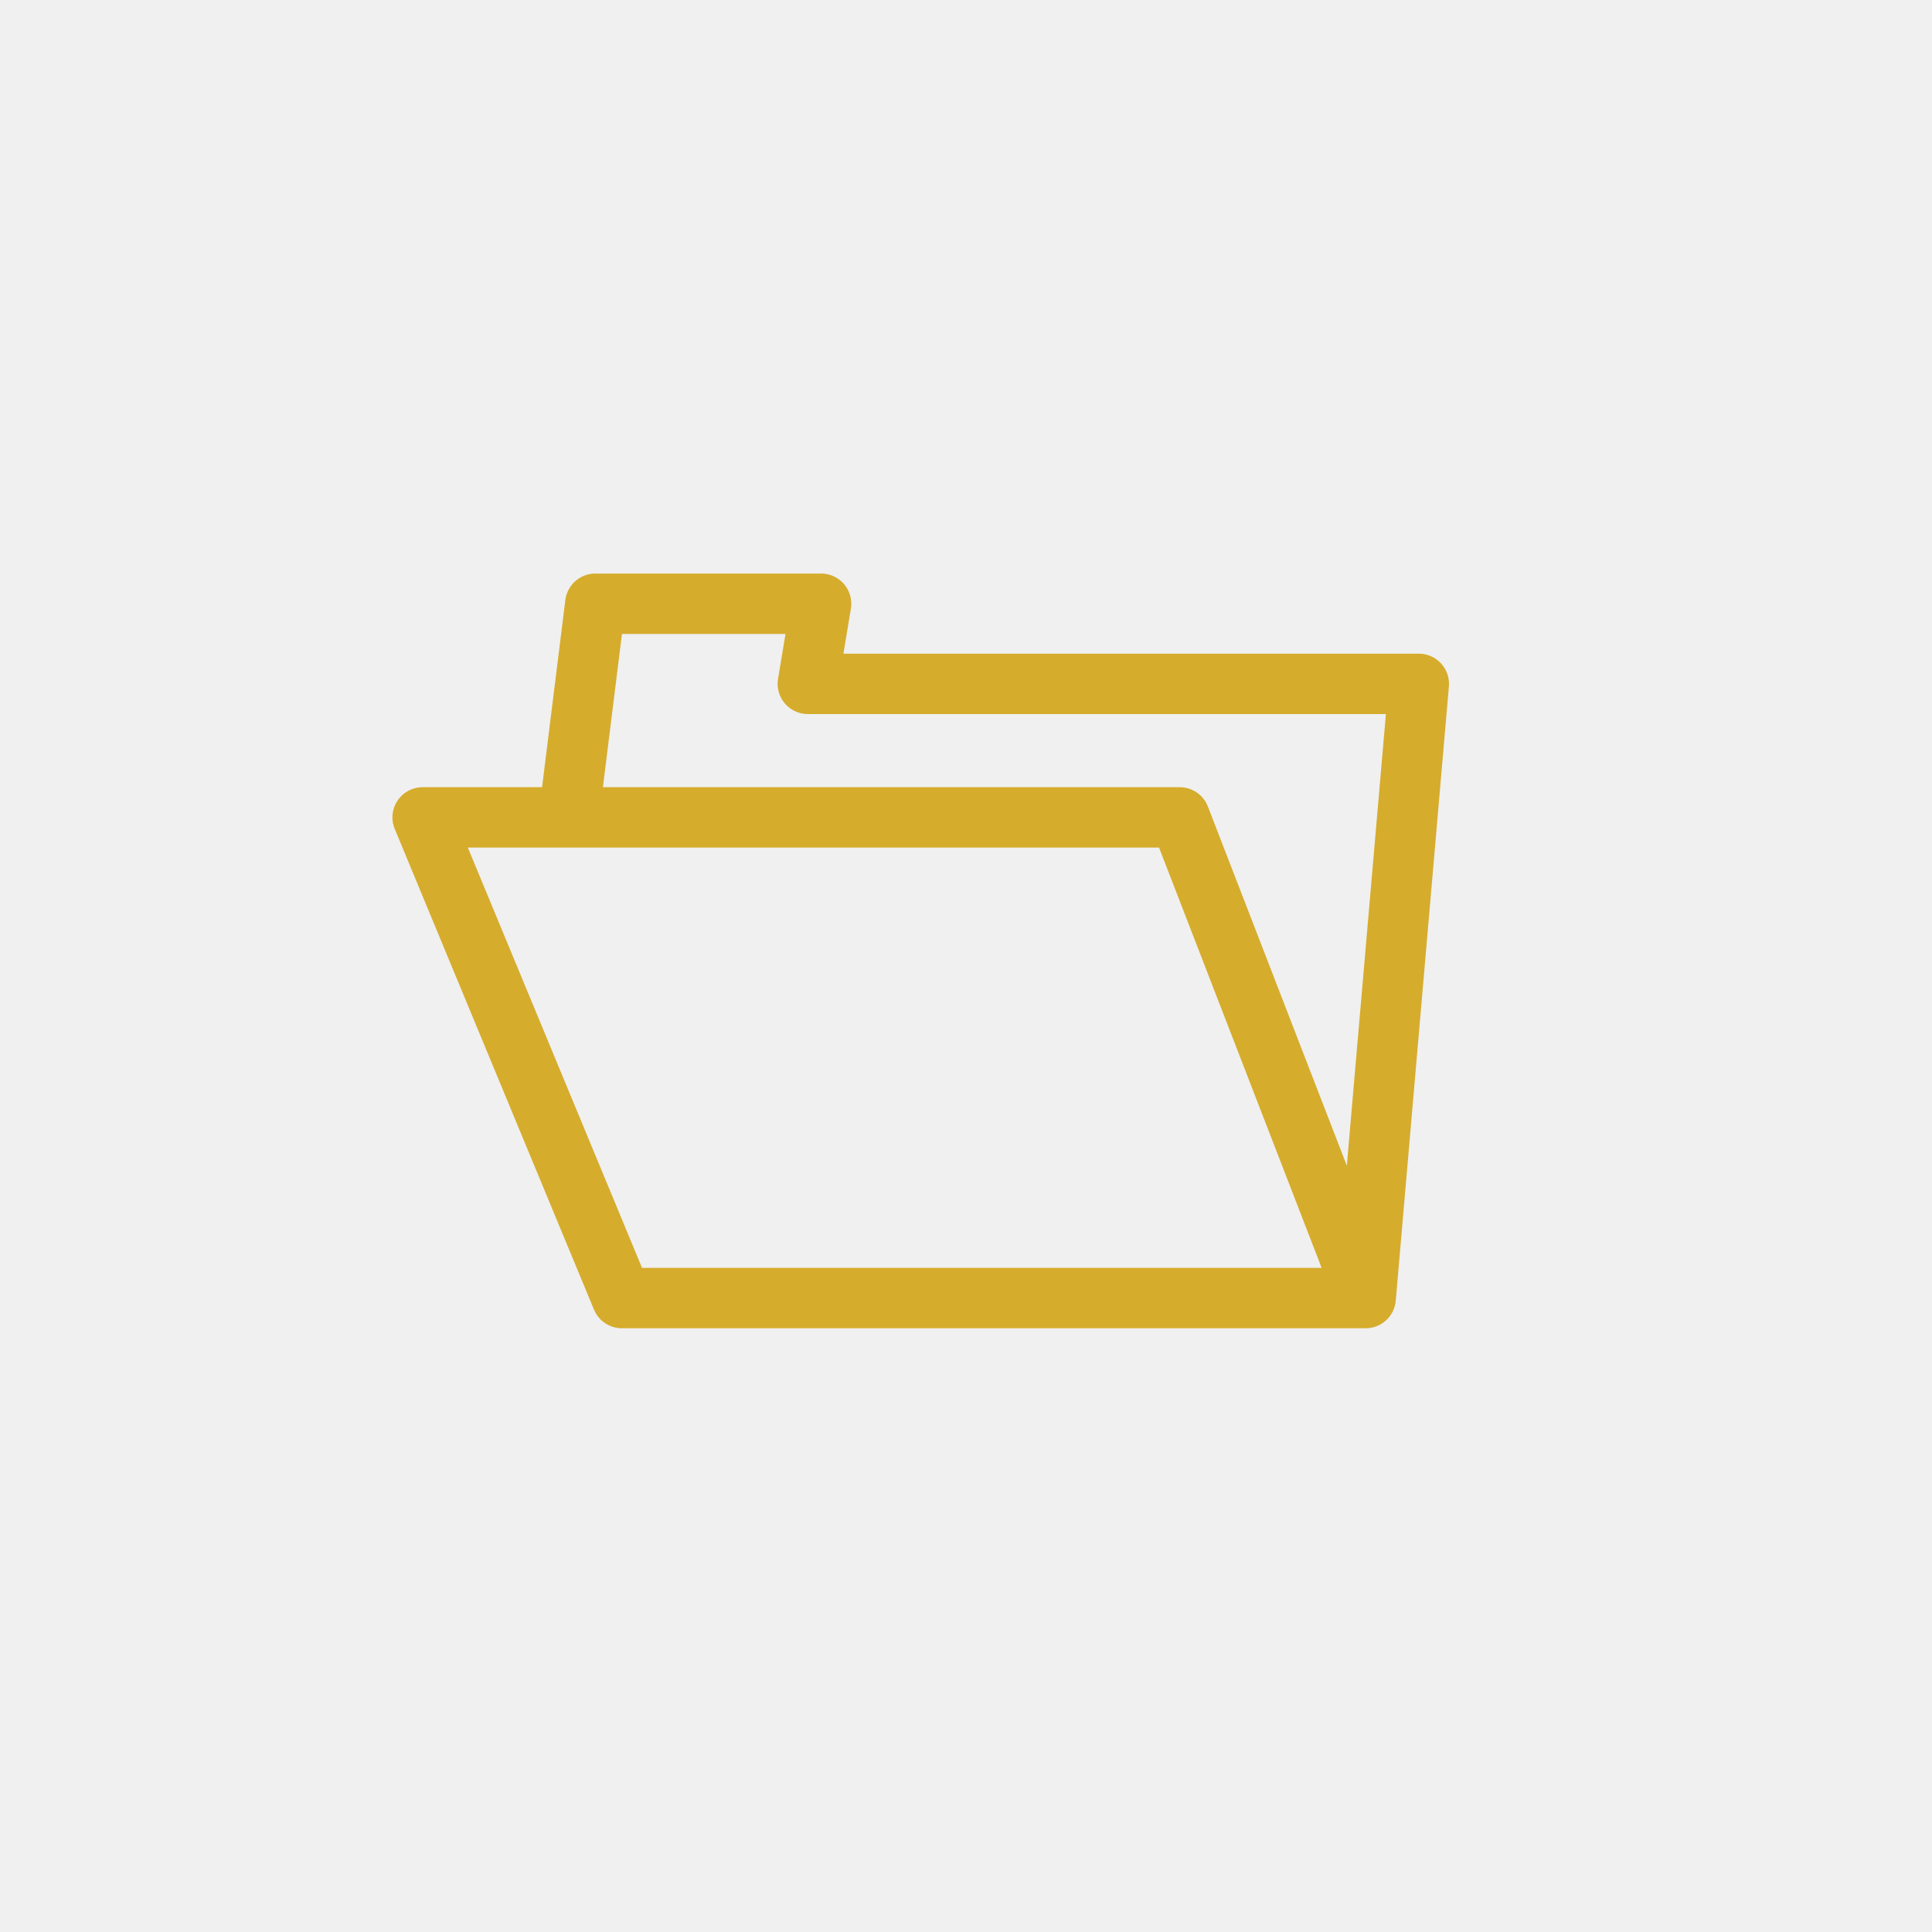
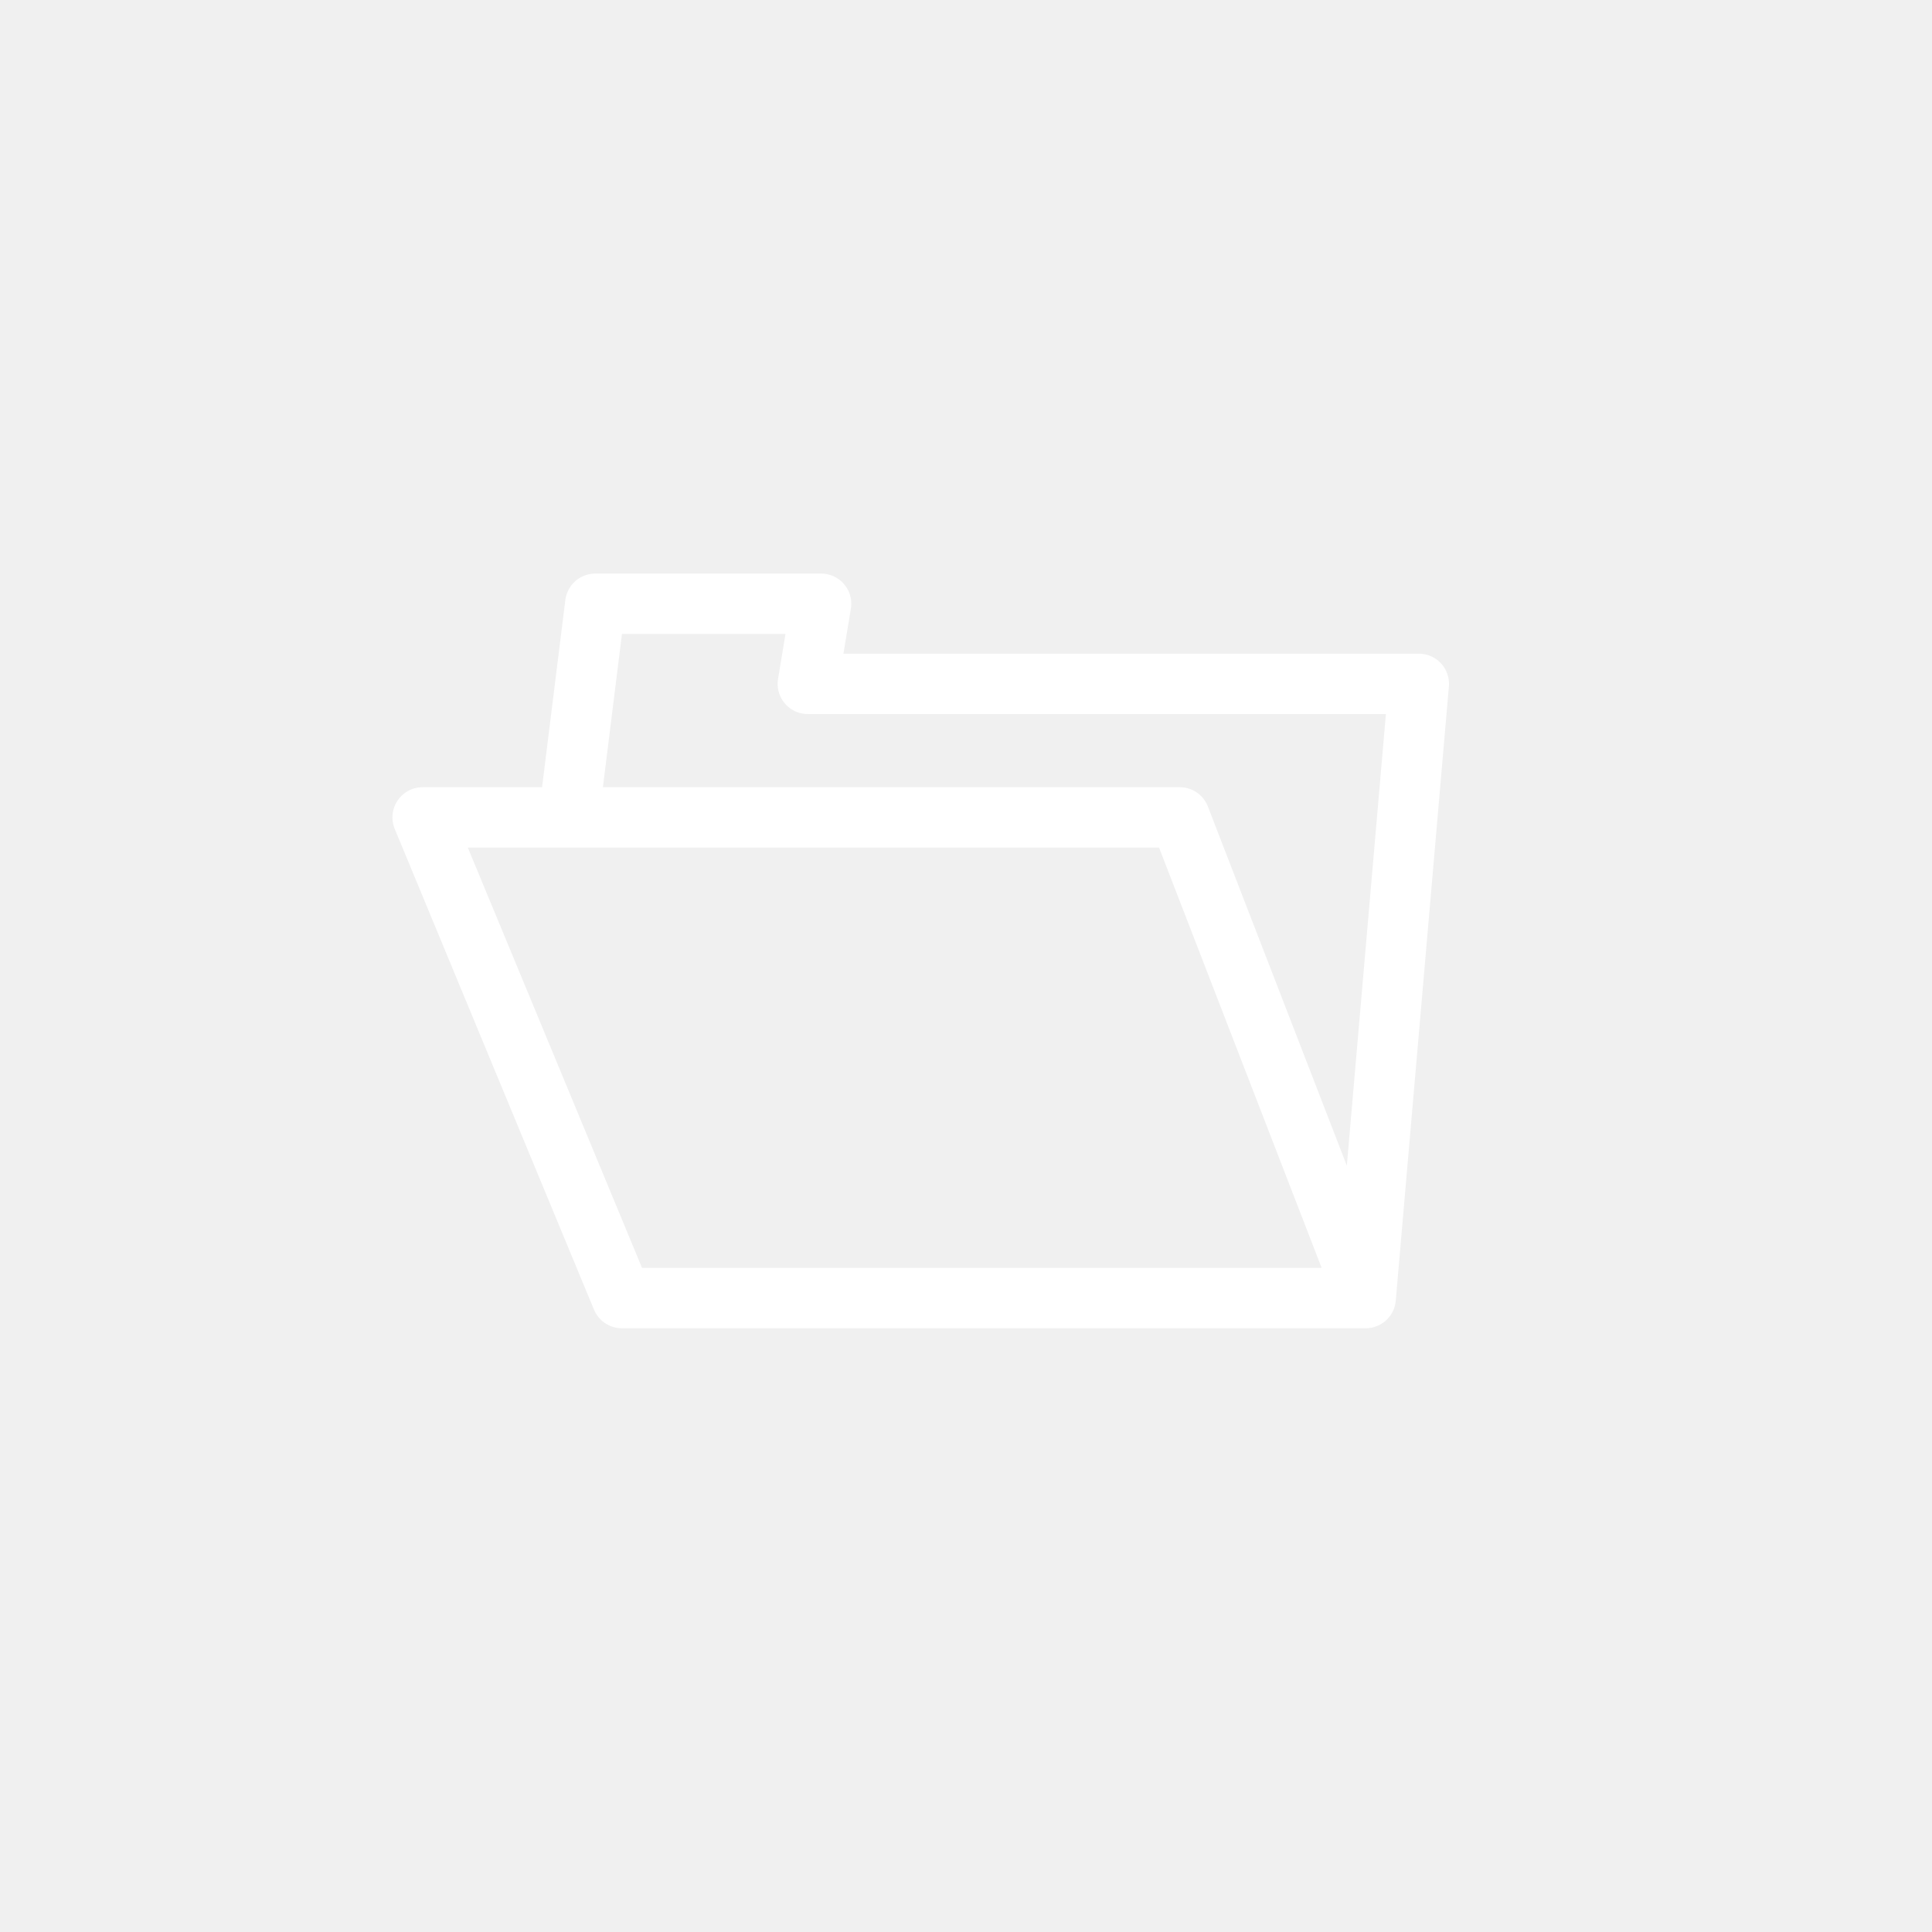
<svg xmlns="http://www.w3.org/2000/svg" width="64" height="64" viewBox="0 0 64 64" fill="none">
-   <path d="M45.24 43H20.6L14 27.077H18.84M45.24 43L39.08 27.077H18.84M45.24 43L47 22.654H26.76L27.2 20H19.72L18.84 27.077" stroke="#D6AC2D" stroke-width="2" stroke-linecap="round" stroke-linejoin="round" />
+   <path d="M45.24 43H20.6L14 27.077H18.84M45.24 43L39.08 27.077H18.84M45.24 43L47 22.654H26.76L27.2 20H19.72L18.84 27.077" stroke="#FFFFFF" stroke-width="2" stroke-linecap="round" stroke-linejoin="round" />
</svg>
